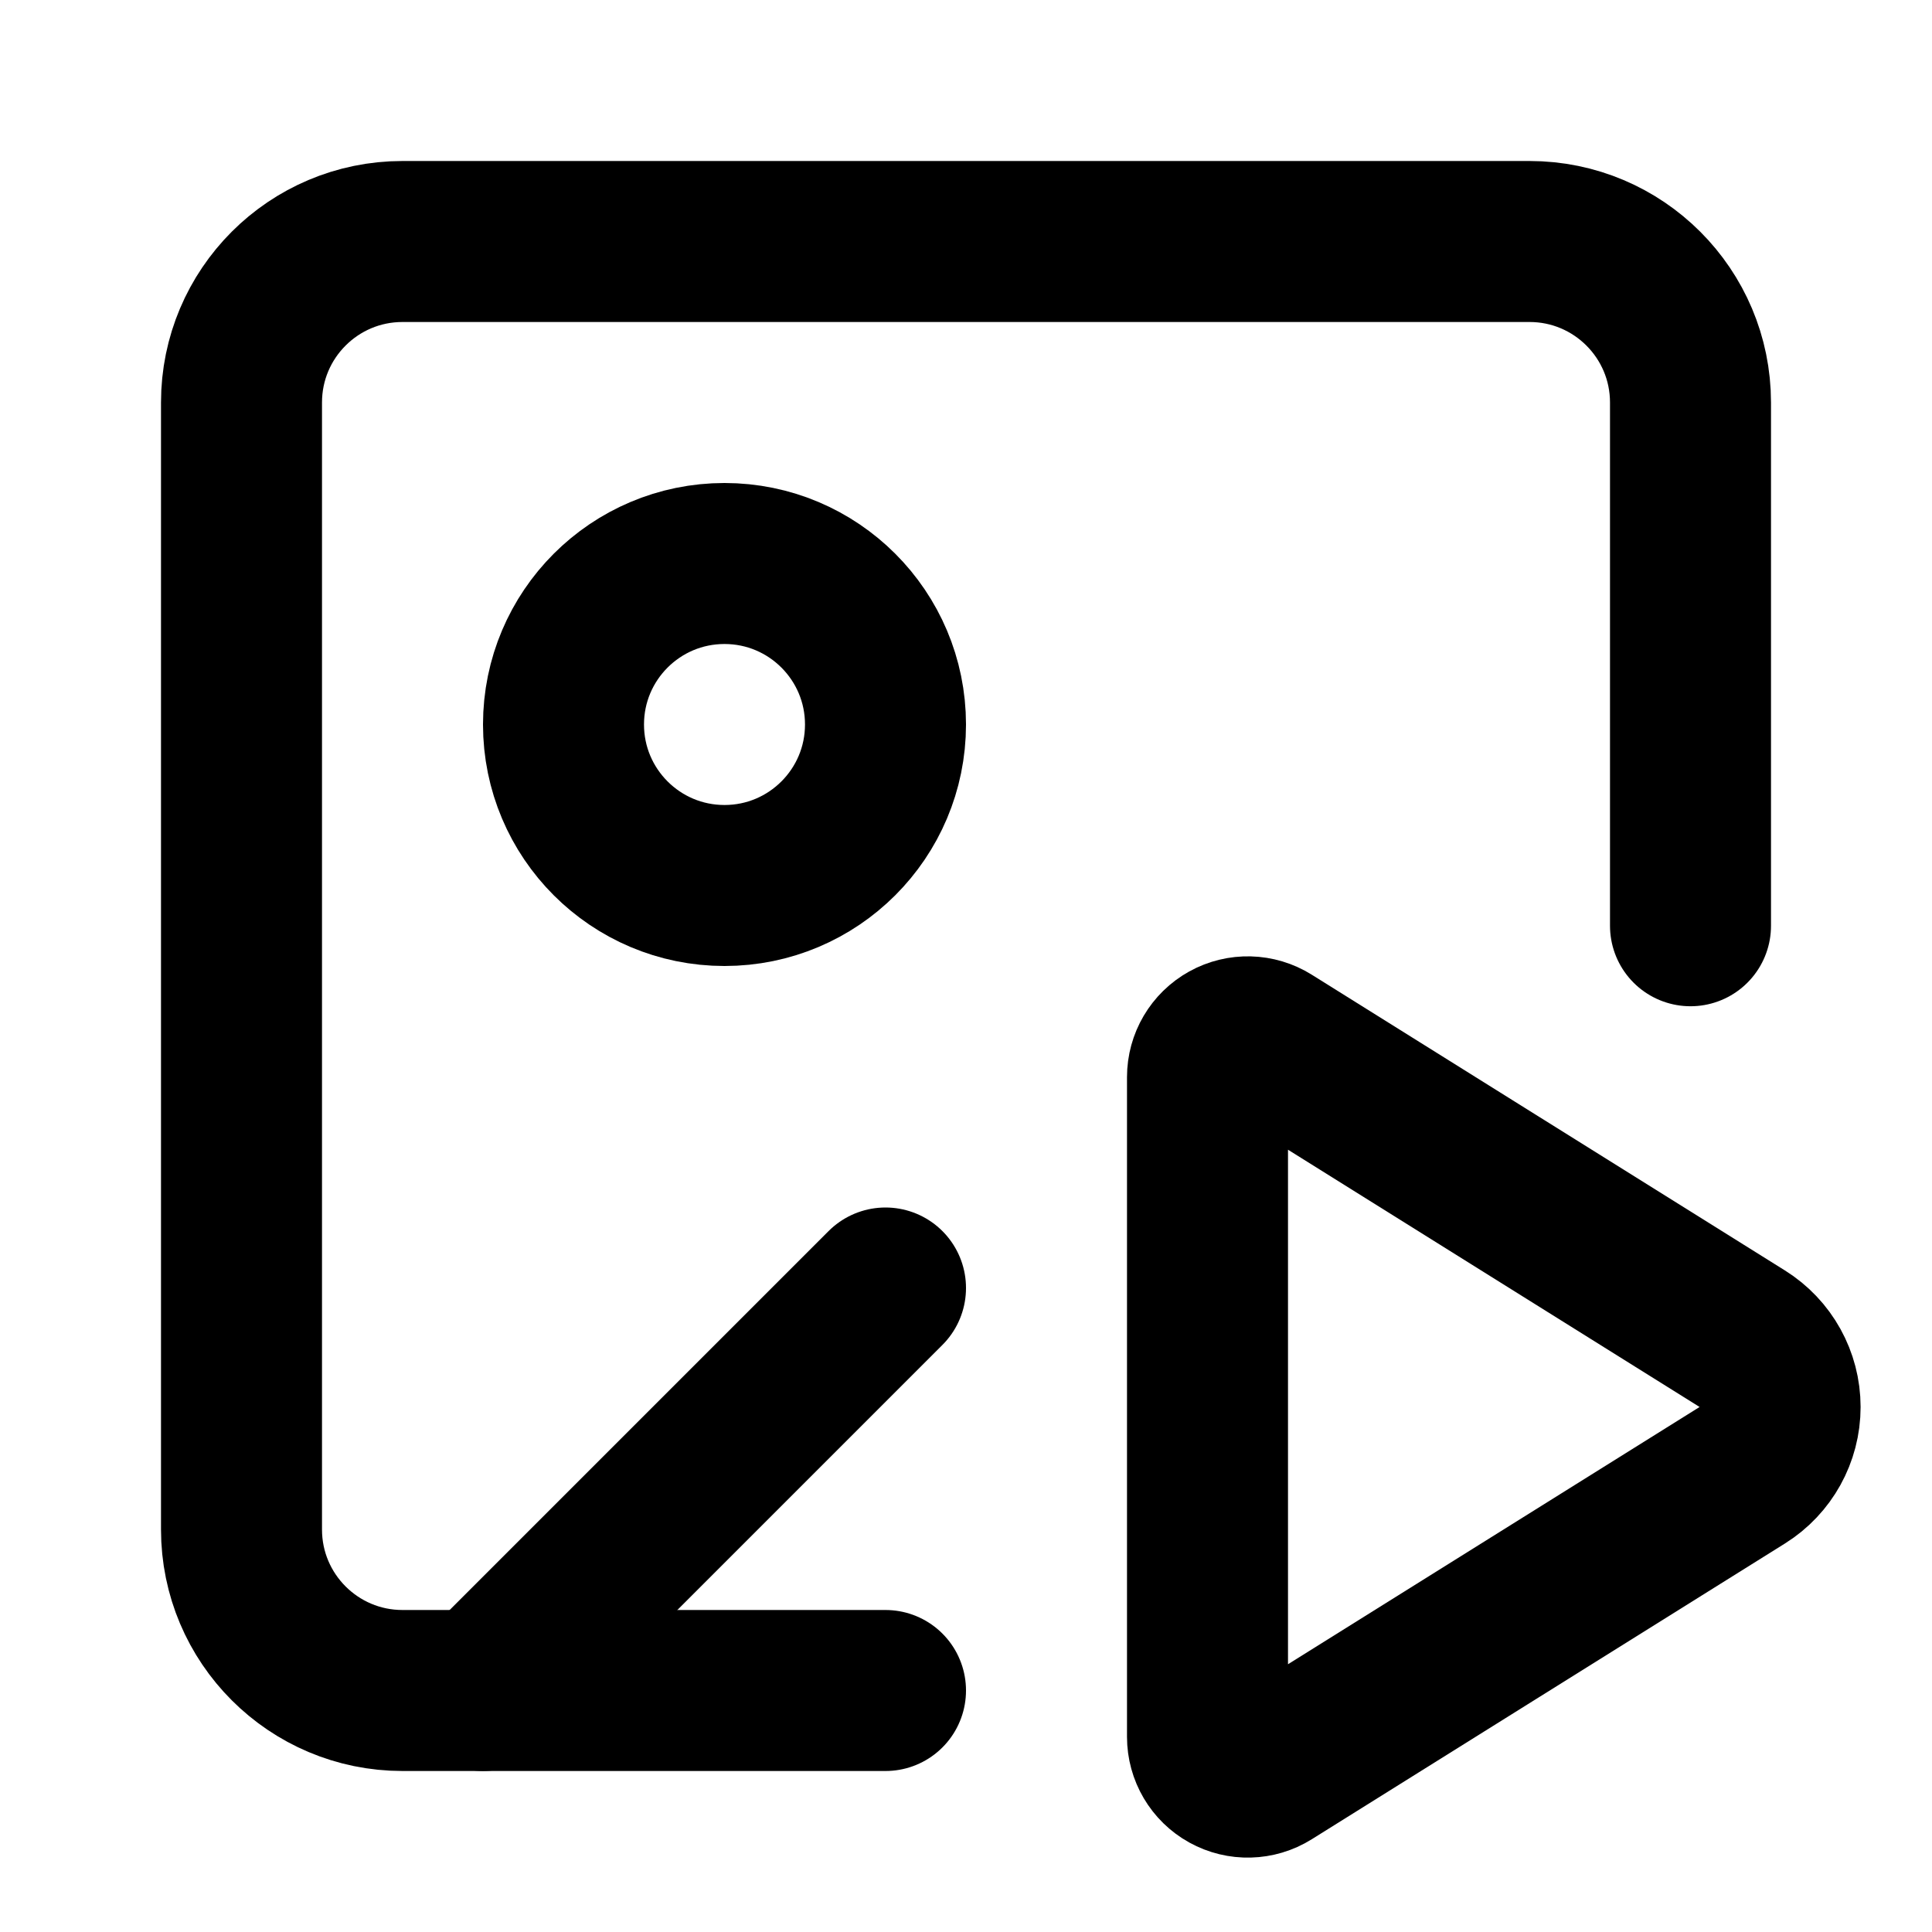
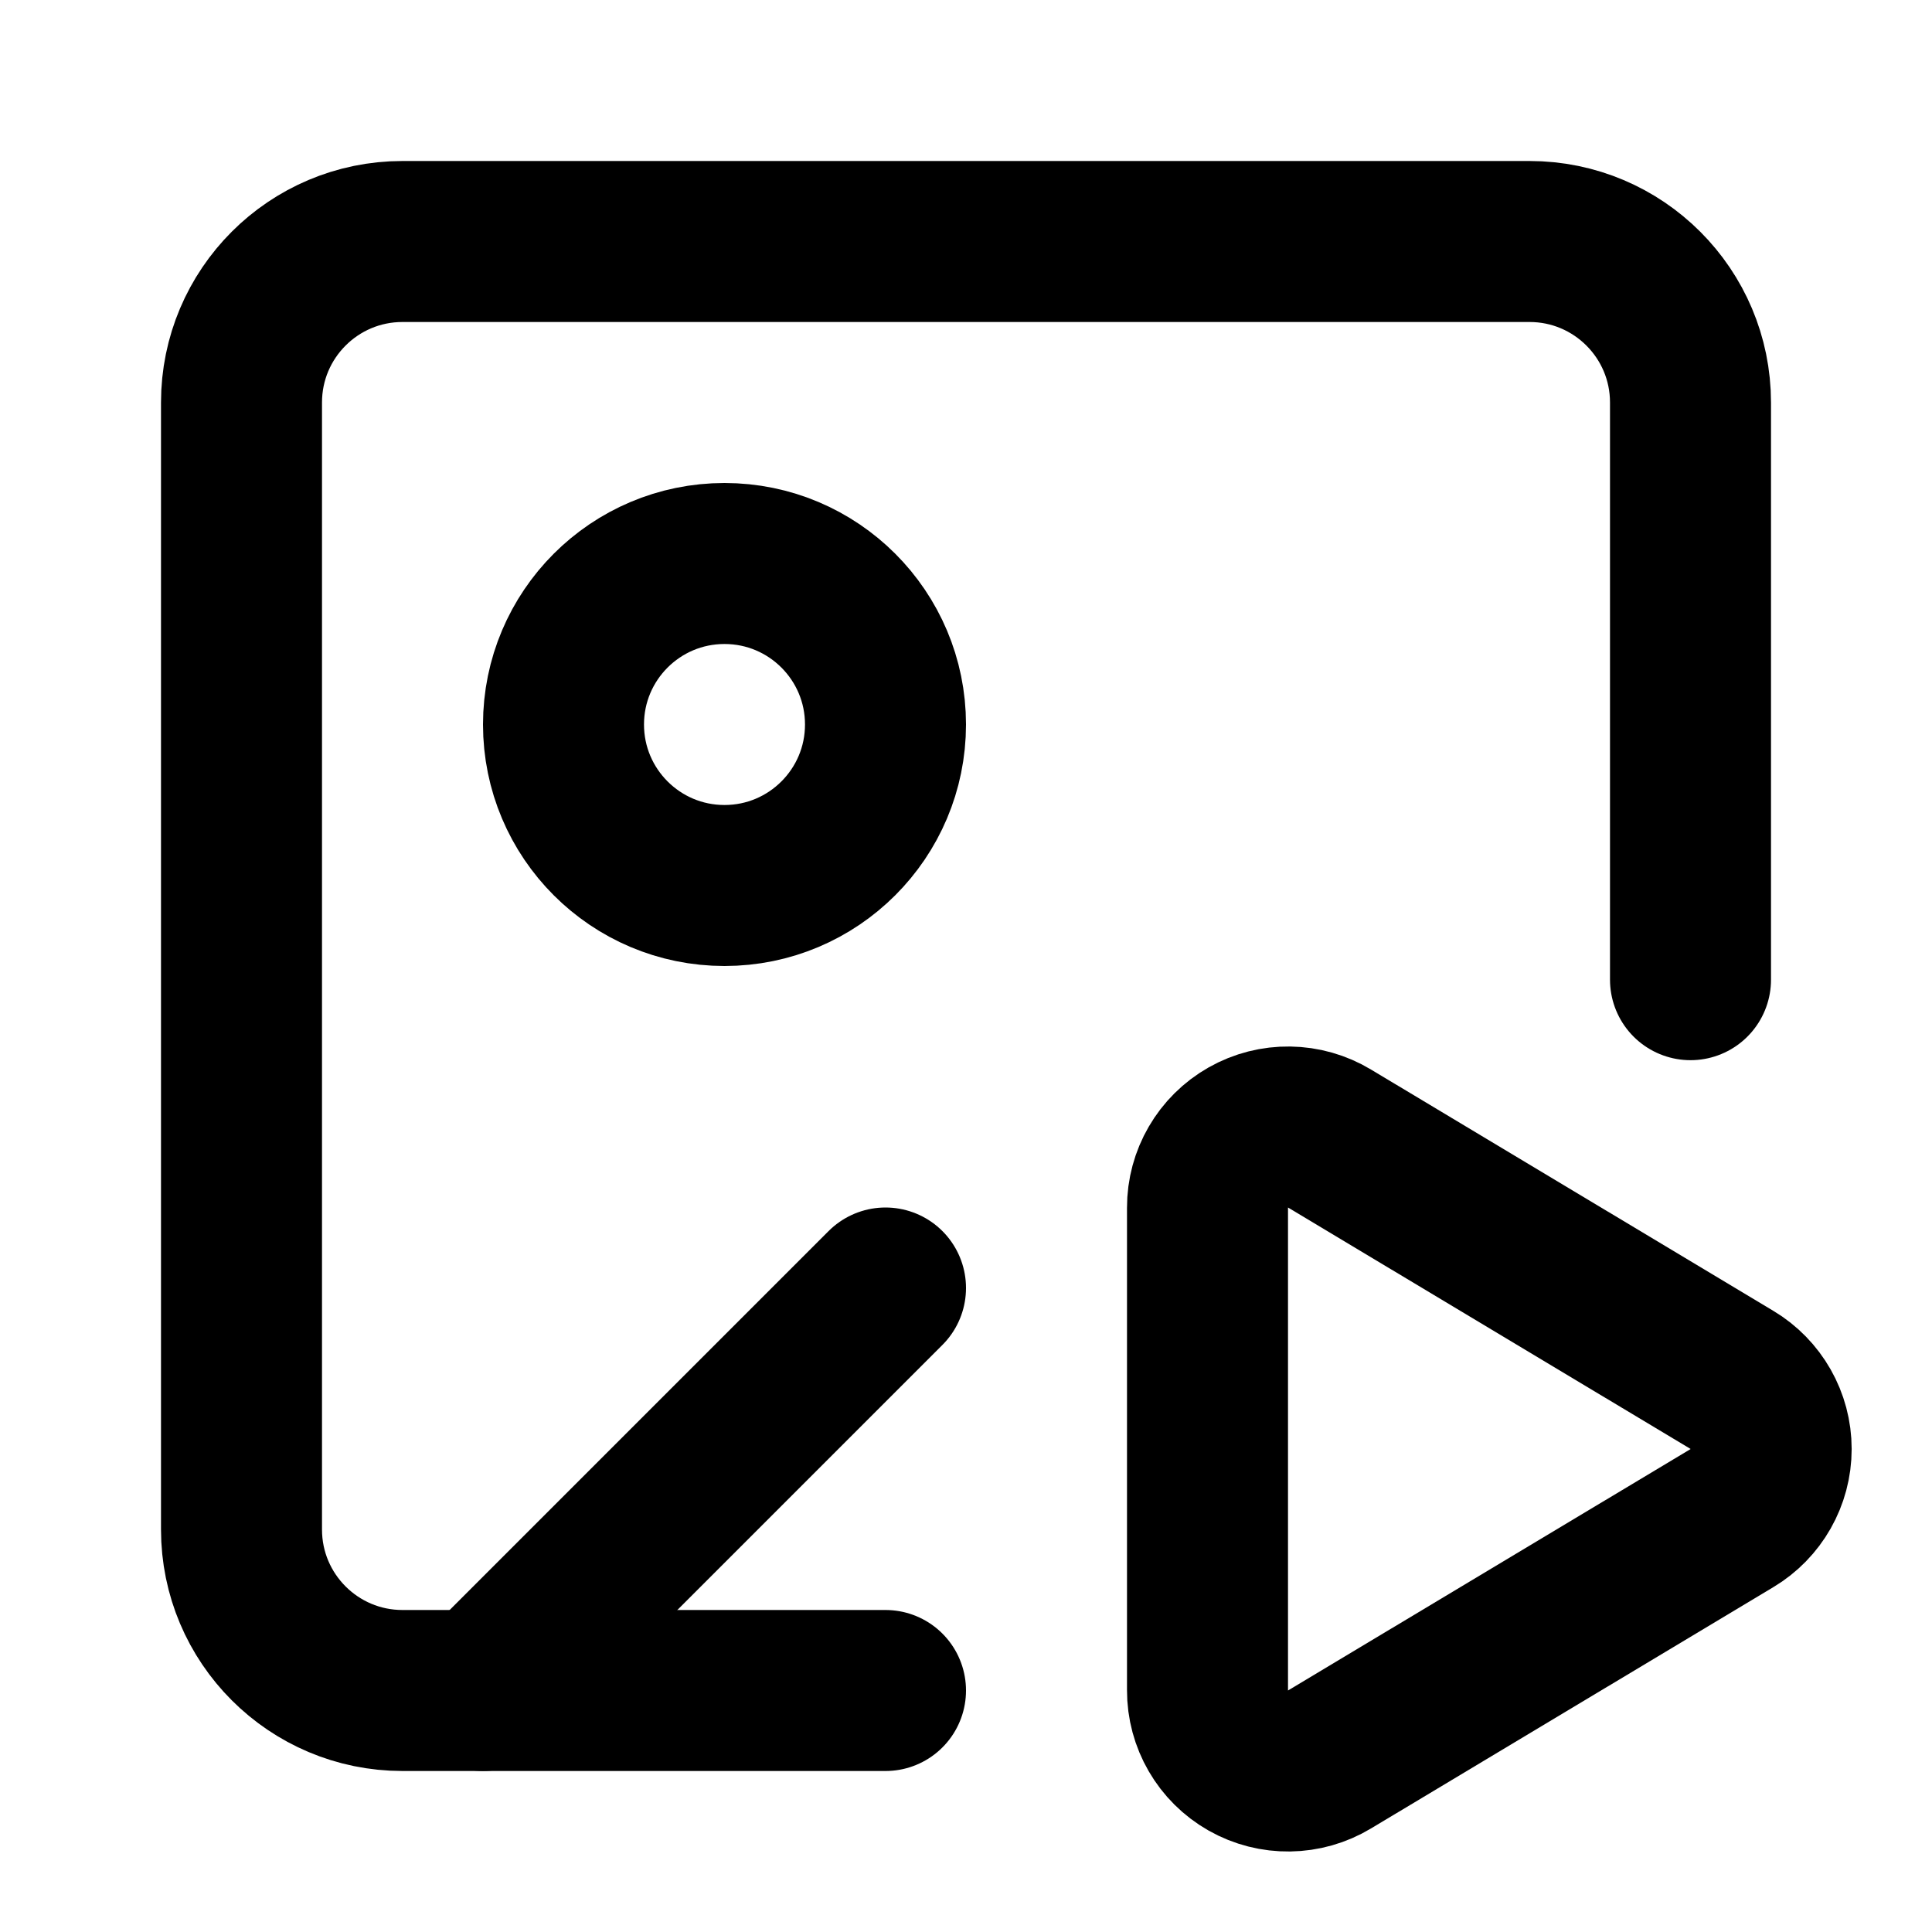
<svg xmlns="http://www.w3.org/2000/svg" width="24" height="24" viewBox="0 0 24 24" fill="none" stroke="currentColor" stroke-width="2" stroke-linecap="round" stroke-linejoin="round">
-   <path d="m11 16-5 5" />
-   <path d="M11 21H5a2 2 0 0 1-2-2V5a2 2 0 0 1 2-2h14a2 2 0 0 1 2 2v6.5" />
-   <path d="M15.765 22a.5.5 0 0 1-.765-.424V13.38a.5.5 0 0 1 .765-.424l5.878 3.674a1 1 0 0 1 0 1.696z" />
+   <path d="M15 15.003a1 1 0 0 1 1.517-.859l4.997 2.997a1 1 0 0 1 0 1.718l-4.997 2.997a1 1 0 0 1-1.517-.86z" />
+   <path d="M21 12.17V5a2 2 0 0 0-2-2H5a2 2 0 0 0-2 2v14a2 2 0 0 0 2 2h6" />
+   <path d="m6 21 5-5" />
  <circle cx="9" cy="9" r="2" />
</svg>
